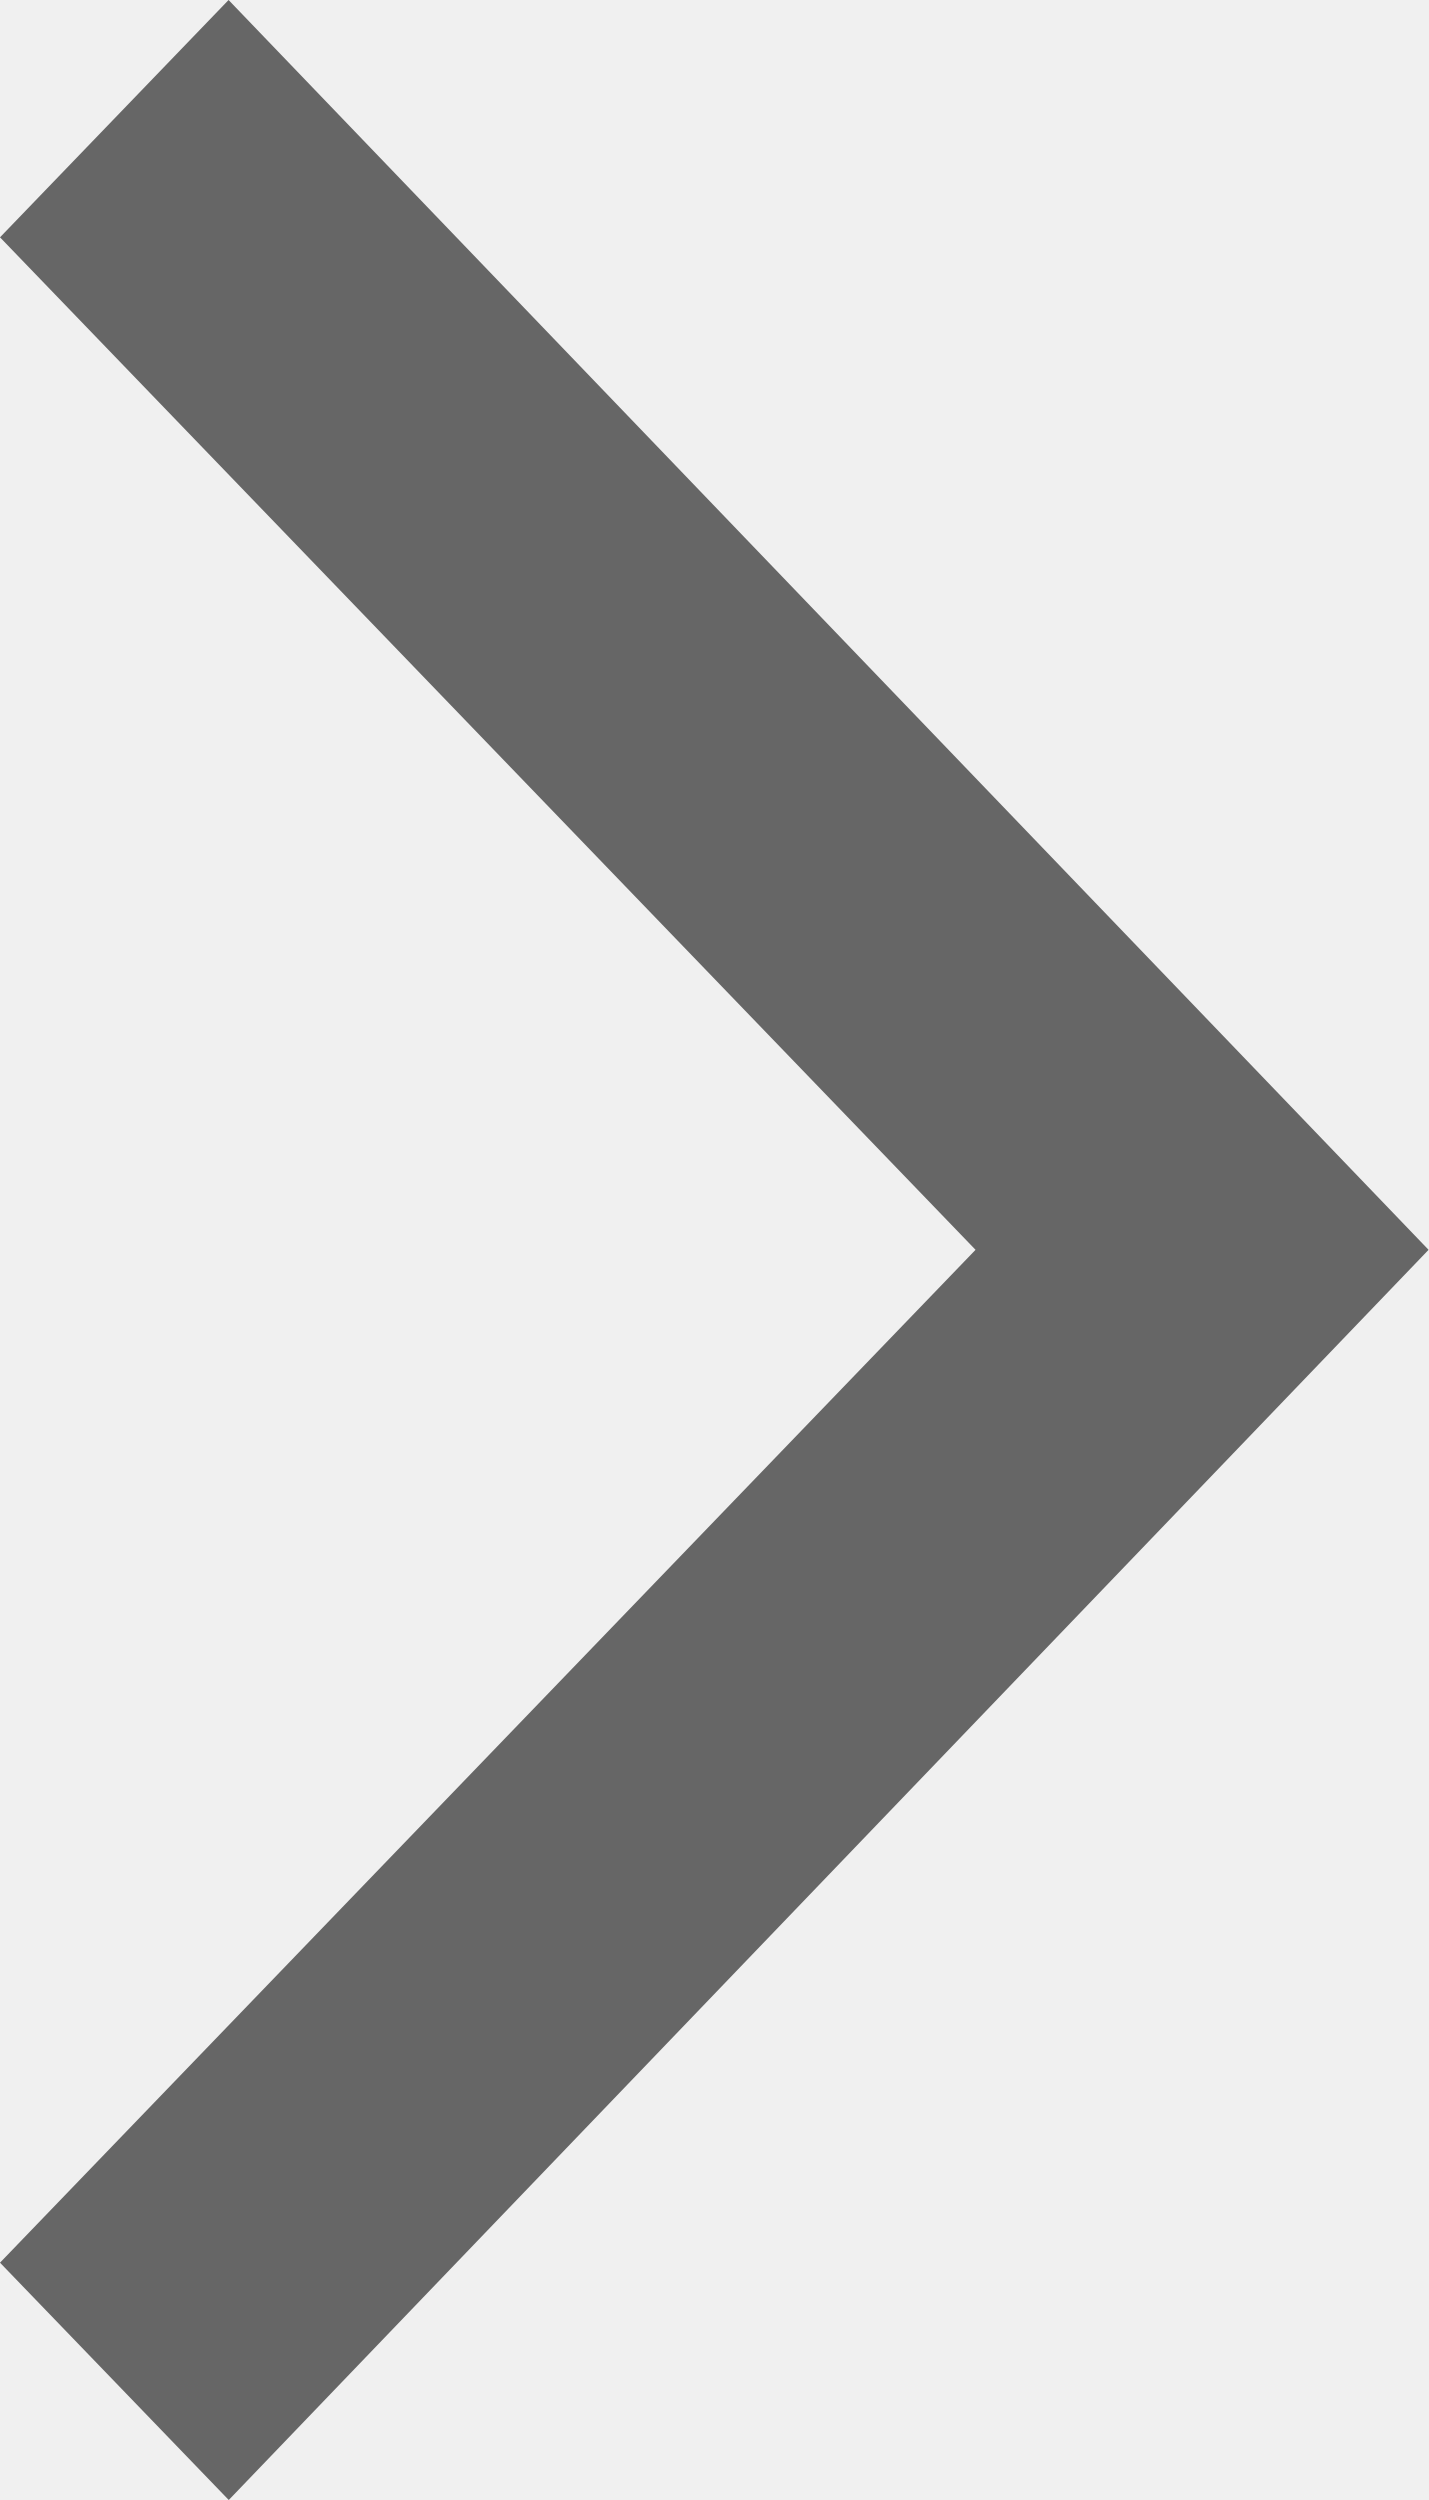
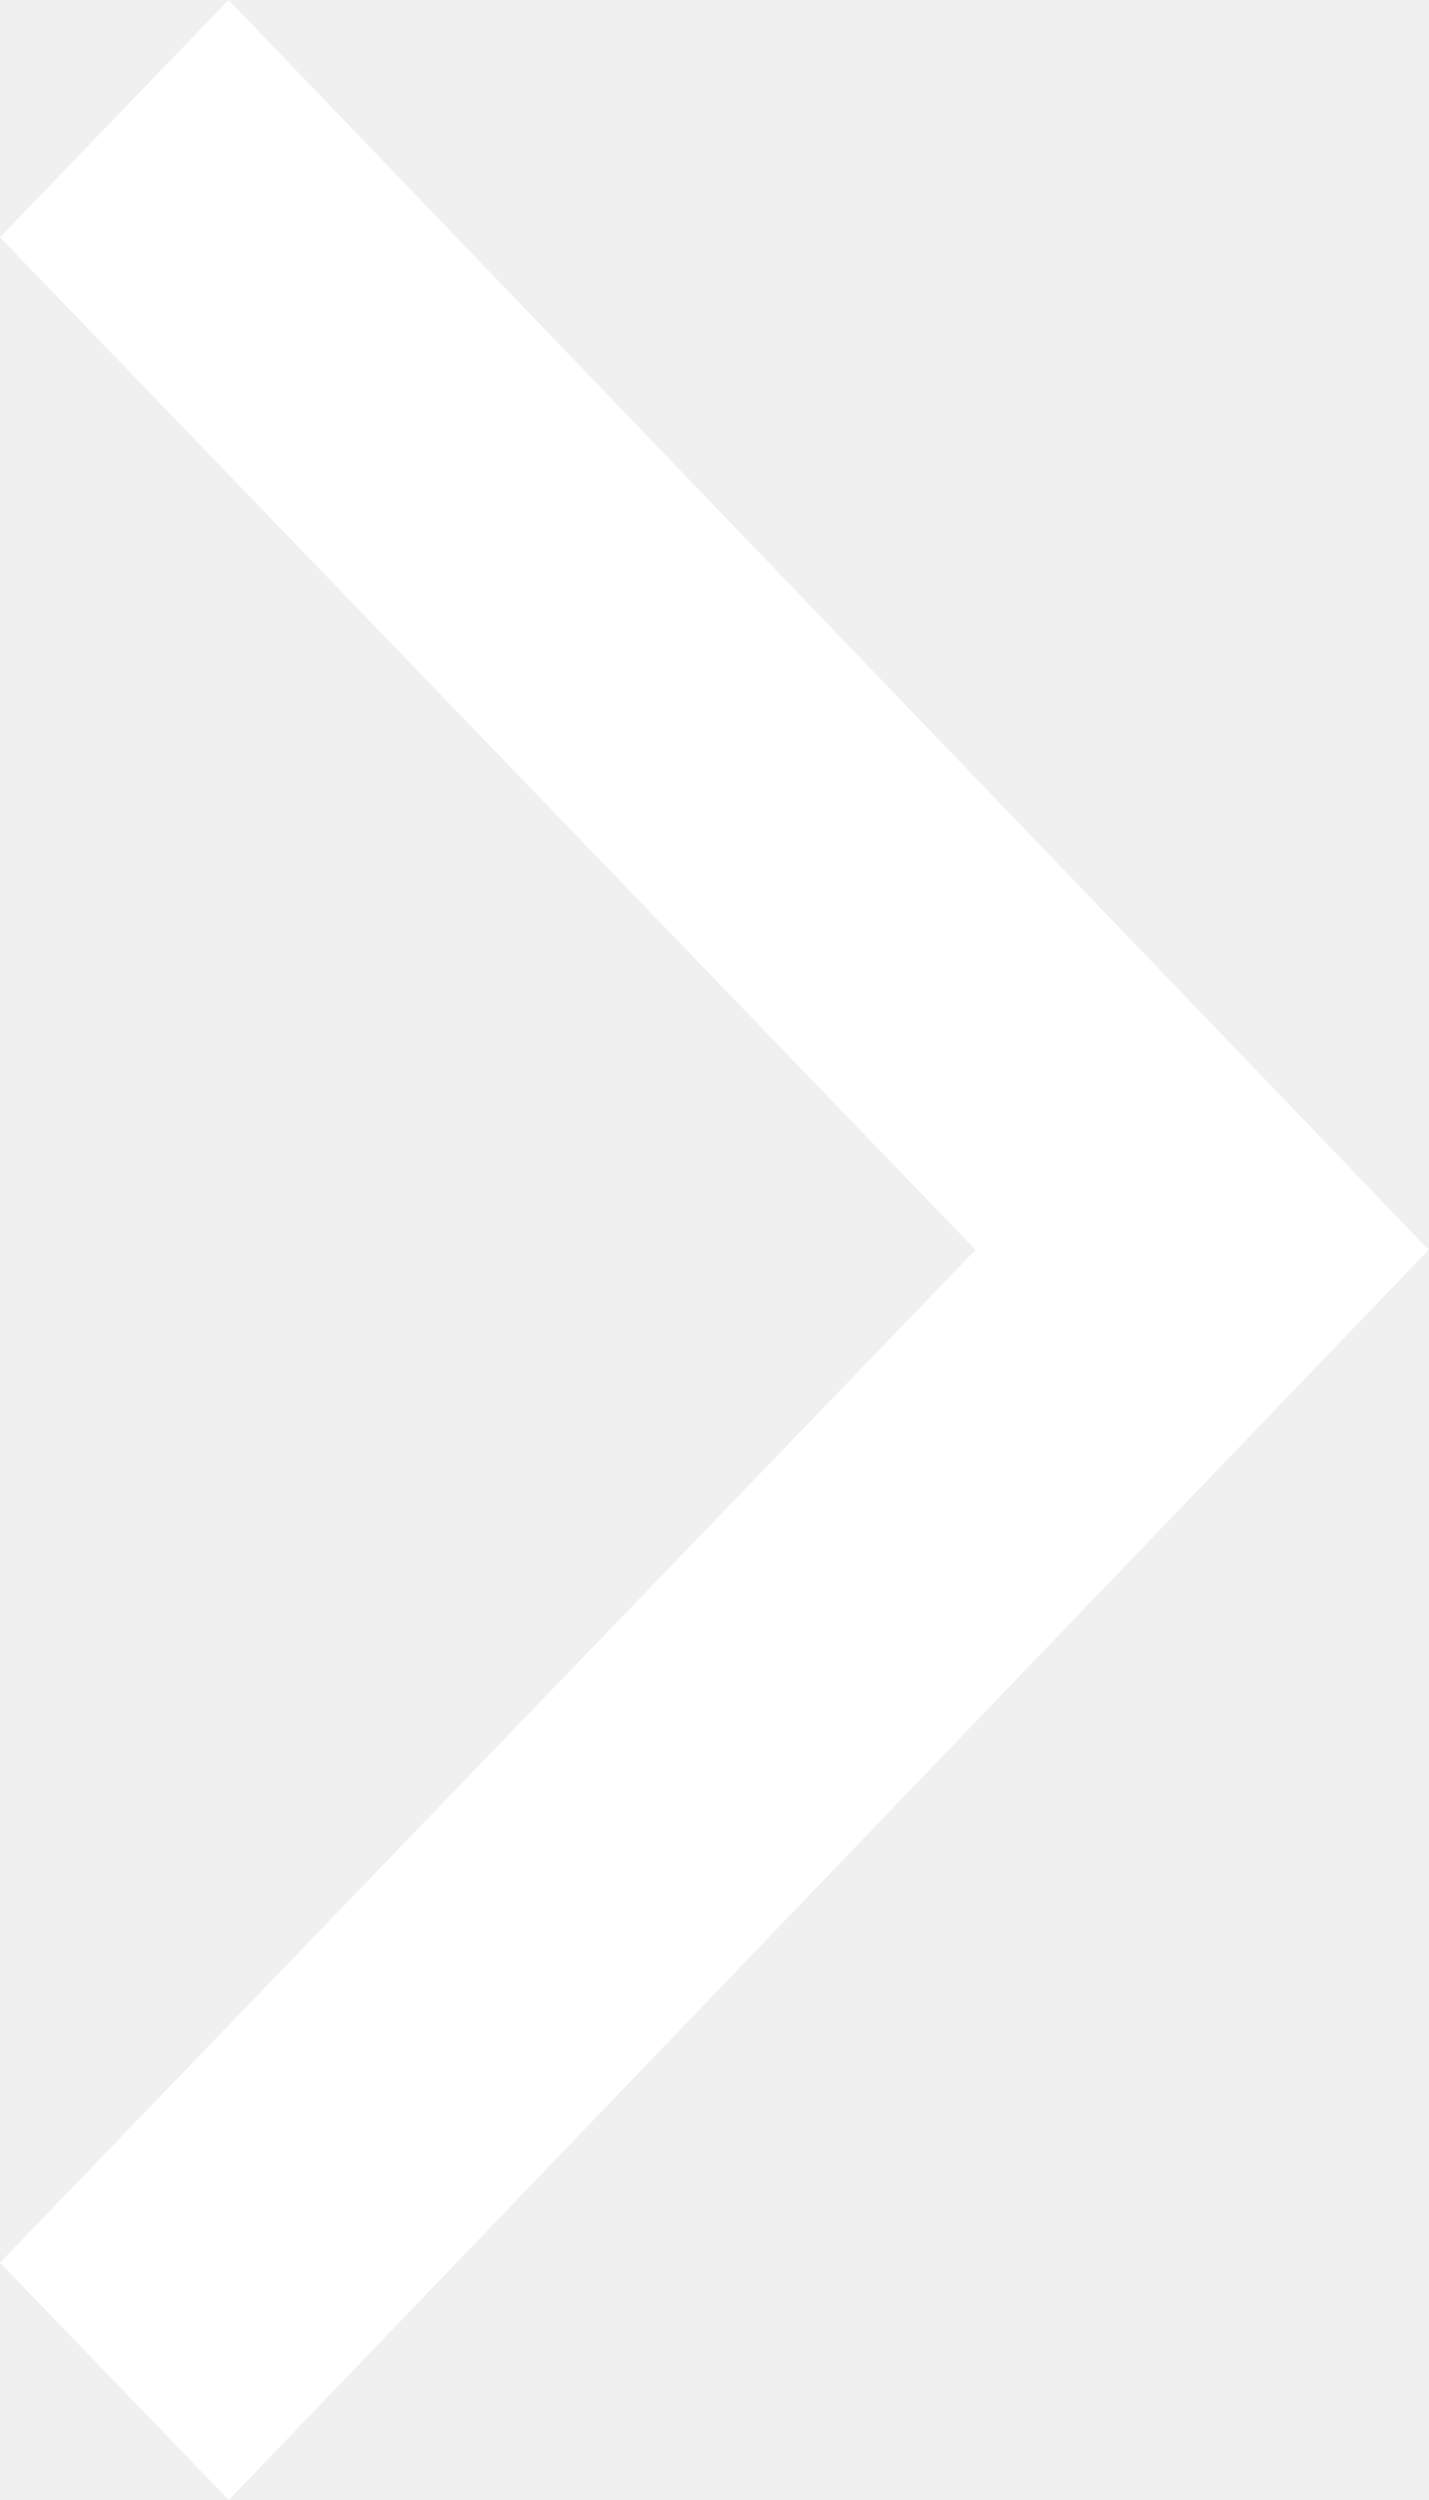
- <svg xmlns="http://www.w3.org/2000/svg" width="8px" height="14px" viewBox="0 0 8 14" version="1.1" fill="#666">
+ <svg xmlns="http://www.w3.org/2000/svg" width="8px" height="14px" viewBox="0 0 8 14" version="1.1" fill="#fff">
  <defs />
  <g id="current" stroke="none" stroke-width="1" fill-rule="evenodd">
    <g id="ui" transform="translate(-633, -2143)">
      <g id="arrow" transform="translate(612, 2126)">
        <g transform="translate(15, 15)">
          <polygon transform="translate(10, 9) scale(-1, 1) translate(-10, -9) " points="12.72 2 6 8.999 12.719 16 14 14.671 8.537 8.999 14 3.329" />
        </g>
      </g>
    </g>
  </g>
</svg>
